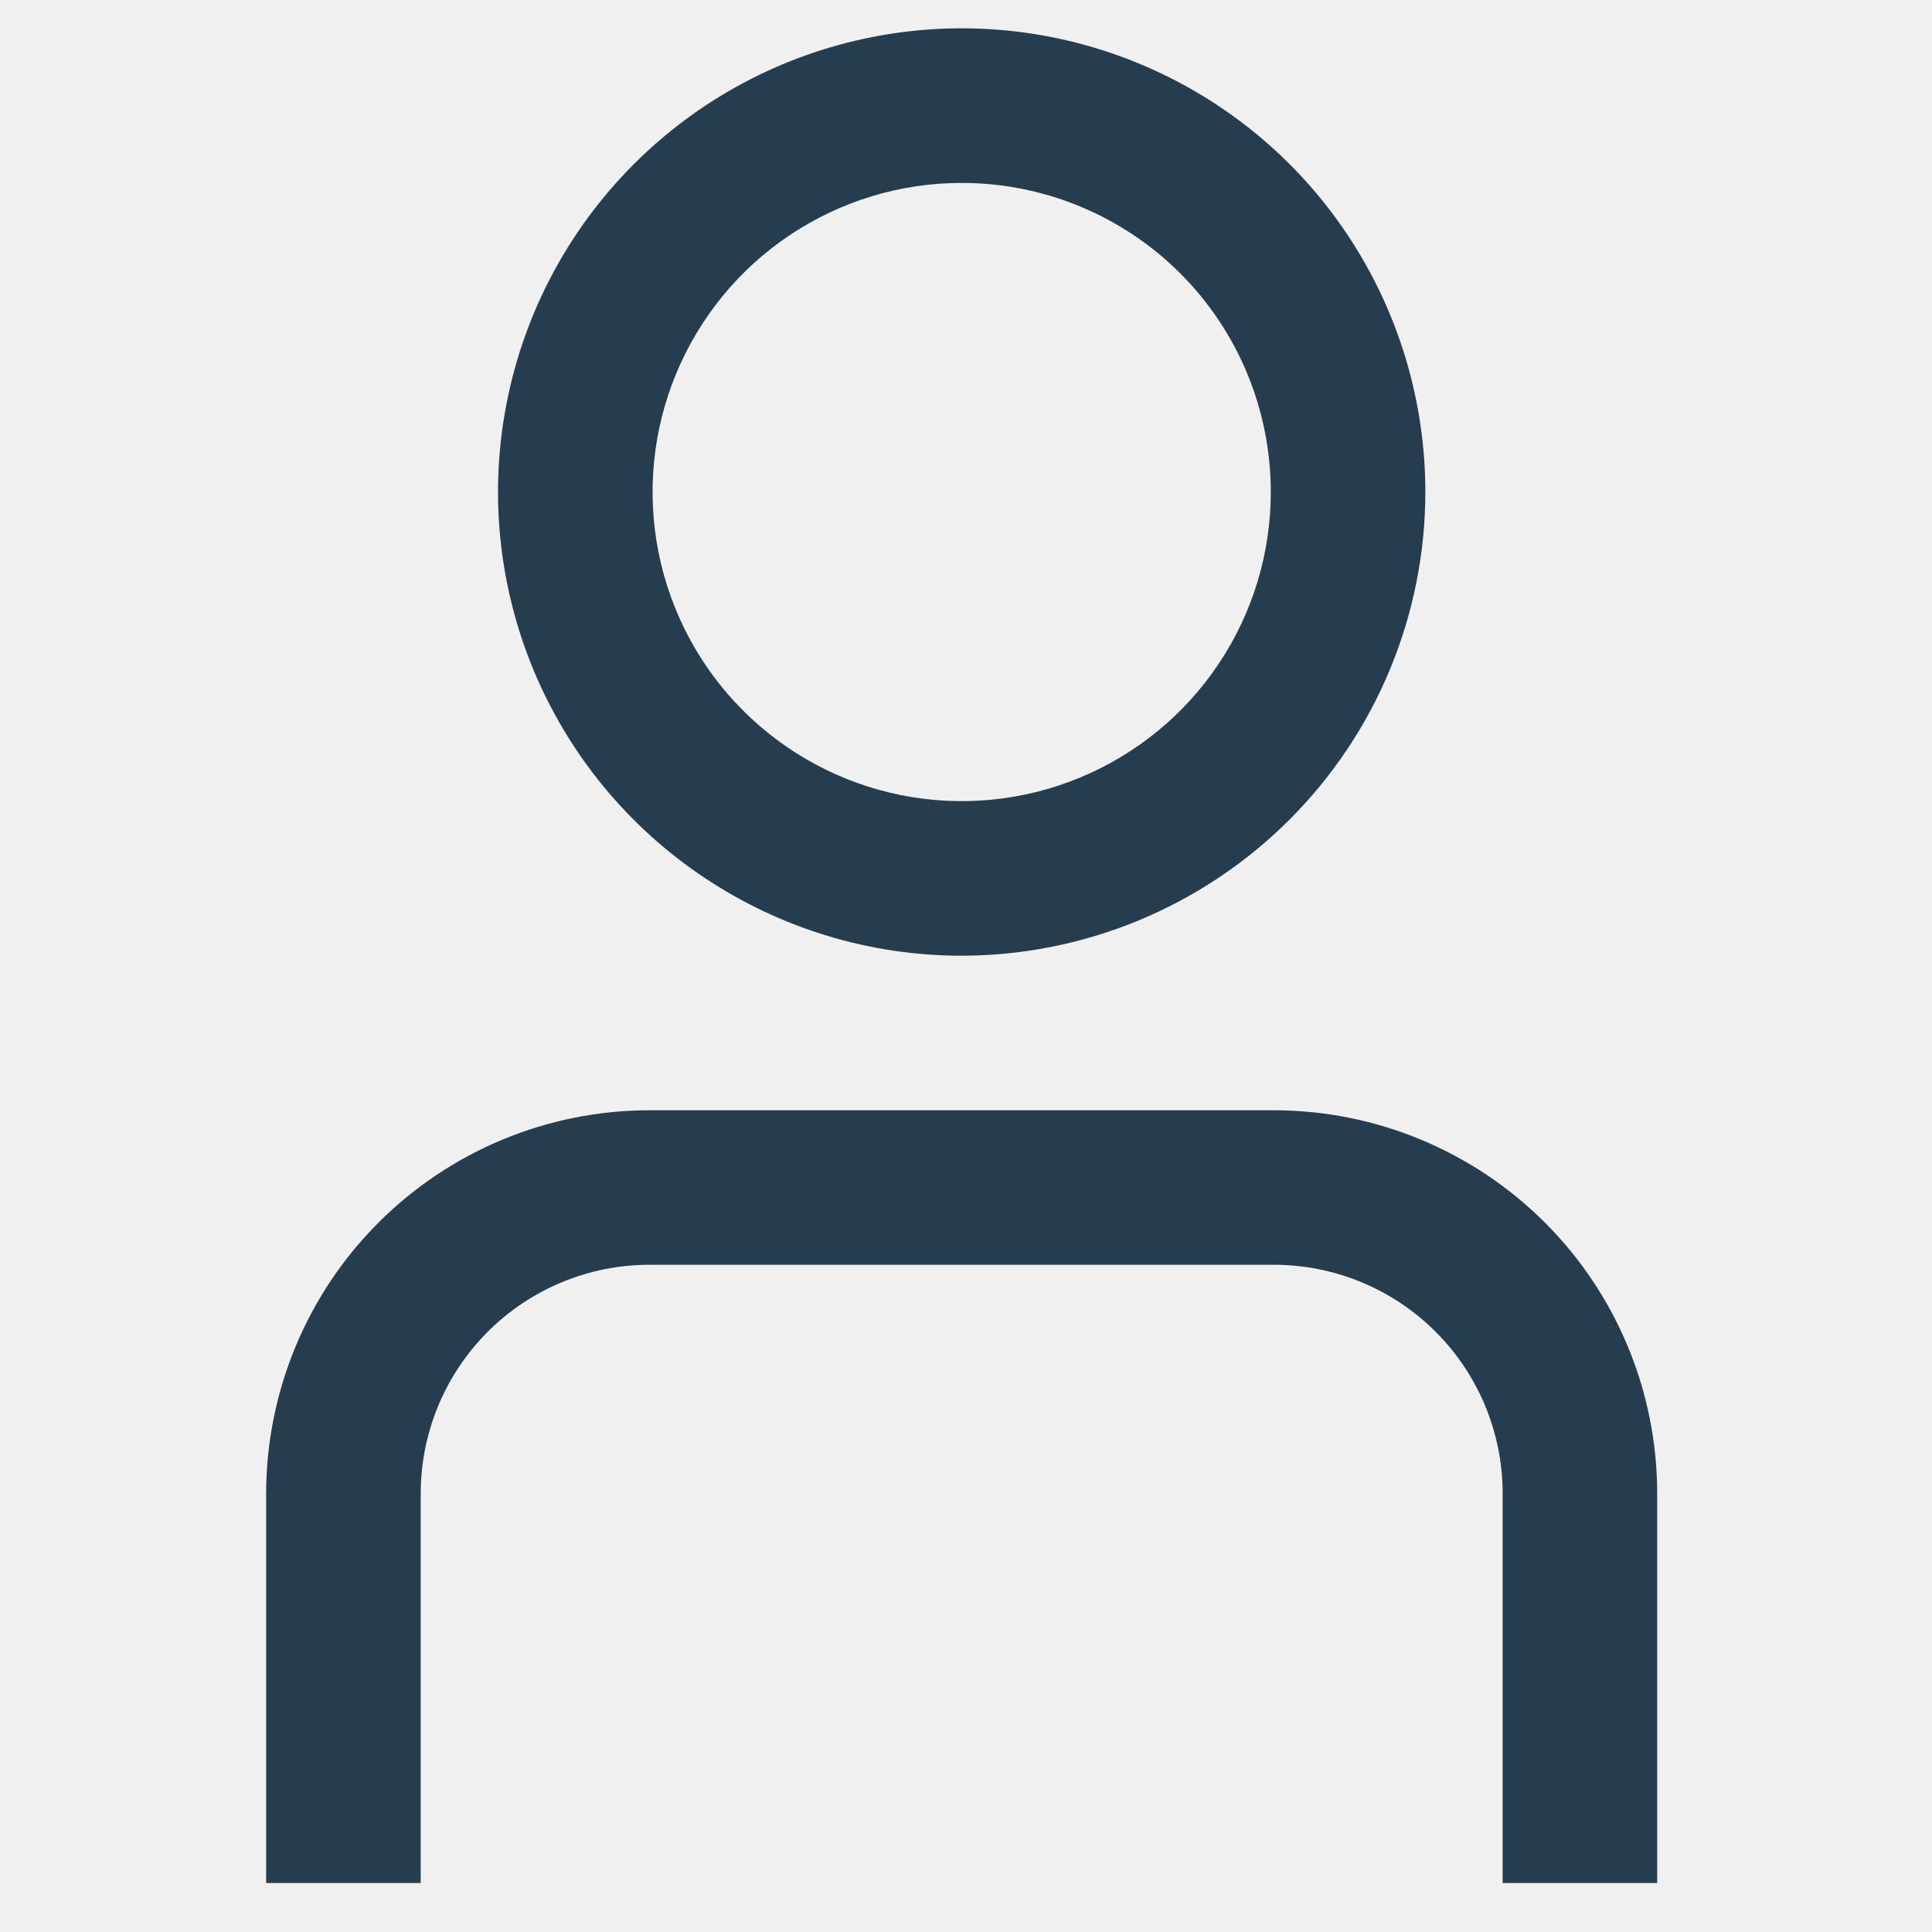
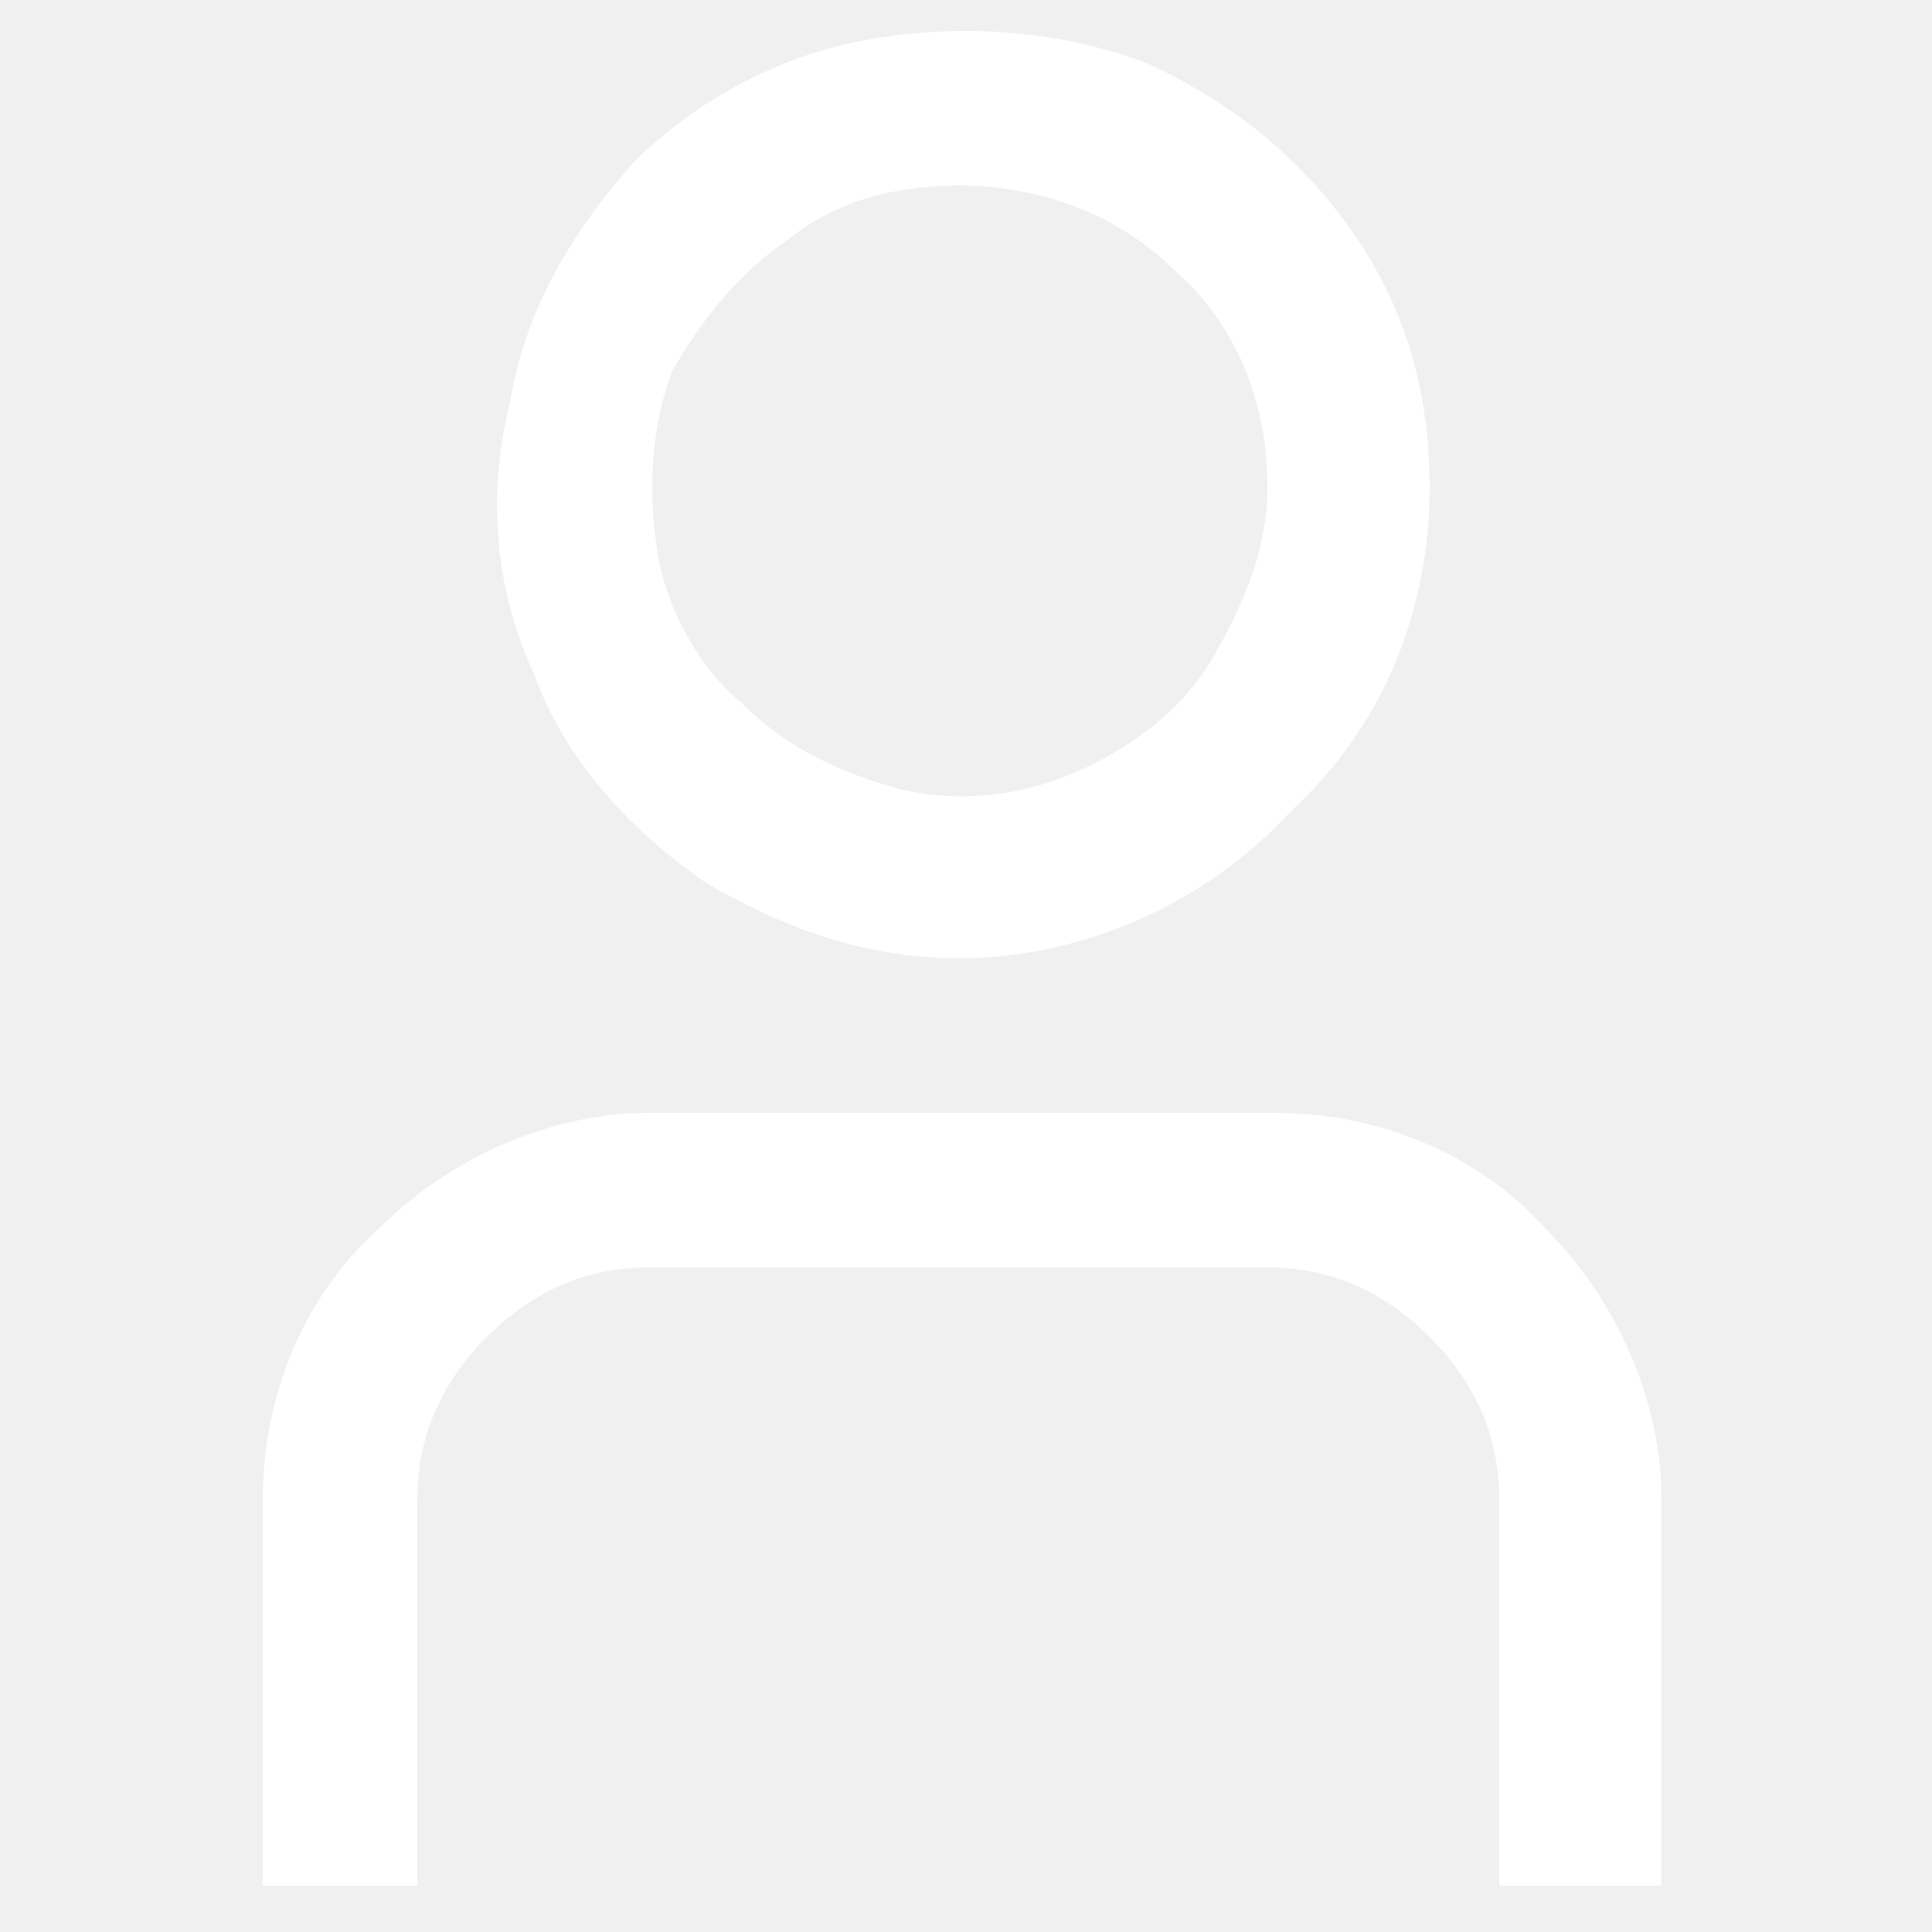
- <svg xmlns="http://www.w3.org/2000/svg" width="25" height="25" viewBox="0 0 25 25" fill="none">
-   <g clip-path="url(#clip0)">
-     <path d="M21.444 24.366H19.444V19.323C19.444 18.54 19.132 17.788 18.577 17.233C18.023 16.679 17.271 16.367 16.487 16.366H8.401C7.617 16.367 6.866 16.679 6.311 17.233C5.757 17.788 5.445 18.54 5.444 19.323V24.366H3.444V19.323C3.446 18.009 3.969 16.749 4.898 15.82C5.827 14.891 7.087 14.368 8.401 14.367H16.487C17.802 14.368 19.061 14.891 19.991 15.82C20.92 16.749 21.443 18.009 21.444 19.323V24.366Z" fill="#253D4E" />
-     <path d="M12.444 12.367C11.258 12.367 10.098 12.015 9.111 11.355C8.124 10.696 7.355 9.759 6.901 8.663C6.447 7.566 6.328 6.36 6.56 5.196C6.791 4.032 7.363 2.963 8.202 2.124C9.041 1.285 10.11 0.713 11.274 0.482C12.438 0.25 13.644 0.369 14.74 0.823C15.837 1.277 16.774 2.046 17.433 3.033C18.092 4.02 18.444 5.18 18.444 6.367C18.443 7.957 17.81 9.483 16.685 10.607C15.56 11.732 14.035 12.365 12.444 12.367ZM12.444 2.367C11.653 2.367 10.88 2.601 10.222 3.041C9.564 3.48 9.052 4.105 8.749 4.836C8.446 5.567 8.367 6.371 8.521 7.147C8.676 7.923 9.056 8.636 9.616 9.195C10.175 9.754 10.888 10.135 11.664 10.29C12.44 10.444 13.244 10.365 13.975 10.062C14.706 9.759 15.331 9.247 15.77 8.589C16.21 7.931 16.444 7.158 16.444 6.367C16.444 5.306 16.023 4.288 15.273 3.538C14.523 2.788 13.505 2.367 12.444 2.367Z" fill="#253D4E" />
+ <svg xmlns="http://www.w3.org/2000/svg" xmlns:xlink="http://www.w3.org/1999/xlink" version="1.1" id="Layer_1" x="0px" y="0px" viewBox="0 0 25 25" style="enable-background:new 0 0 25 25;" xml:space="preserve">
+   <style type="text/css">
+ 	.st0{clip-path:url(#SVGID_00000160903837223821931470000008554748063769760910_);}
+ 	.st1{fill:#FFFFFF;}
+ </style>
+   <g>
+     <defs>
+       <rect id="SVGID_1_" x="0.4" y="0.4" width="24" height="24" />
+     </defs>
+     <clipPath id="SVGID_00000083048371858170609940000000996737605893391005_">
+       <use xlink:href="#SVGID_1_" style="overflow:visible;" />
+     </clipPath>
+     <g style="clip-path:url(#SVGID_00000083048371858170609940000000996737605893391005_);">
+       <path class="st1" d="M21.4,24.4h-2v-5c0-0.8-0.3-1.5-0.9-2.1c-0.6-0.6-1.3-0.9-2.1-0.9H8.4c-0.8,0-1.5,0.3-2.1,0.9    c-0.6,0.6-0.9,1.3-0.9,2.1v5h-2v-5c0-1.3,0.5-2.6,1.5-3.5c0.9-0.9,2.2-1.5,3.5-1.5h8.1c1.3,0,2.6,0.5,3.5,1.5    c0.9,0.9,1.5,2.2,1.5,3.5V24.4z" />
+       <path class="st1" d="M12.4,12.4c-1.2,0-2.3-0.4-3.3-1c-1-0.7-1.8-1.6-2.2-2.7C6.4,7.6,6.3,6.4,6.6,5.2C6.8,4,7.4,3,8.2,2.1    c0.8-0.8,1.9-1.4,3.1-1.6s2.4-0.1,3.5,0.3c1.1,0.5,2,1.2,2.7,2.2c0.7,1,1,2.1,1,3.3c0,1.6-0.6,3.1-1.8,4.2    C15.6,11.7,14,12.4,12.4,12.4z M12.4,2.4c-0.8,0-1.6,0.2-2.2,0.7C9.6,3.5,9.1,4.1,8.7,4.8C8.4,5.6,8.4,6.4,8.5,7.1s0.5,1.5,1.1,2    c0.6,0.6,1.3,0.9,2,1.1c0.8,0.2,1.6,0.1,2.3-0.2c0.7-0.3,1.4-0.8,1.8-1.5s0.7-1.4,0.7-2.2c0-1.1-0.4-2.1-1.2-2.8    C14.5,2.8,13.5,2.4,12.4,2.4z" />
+     </g>
  </g>
-   <defs>
-     <clipPath id="clip0">
-       <rect width="24" height="24" fill="white" transform="translate(0.444336 0.366516)" />
-     </clipPath>
-   </defs>
</svg>
